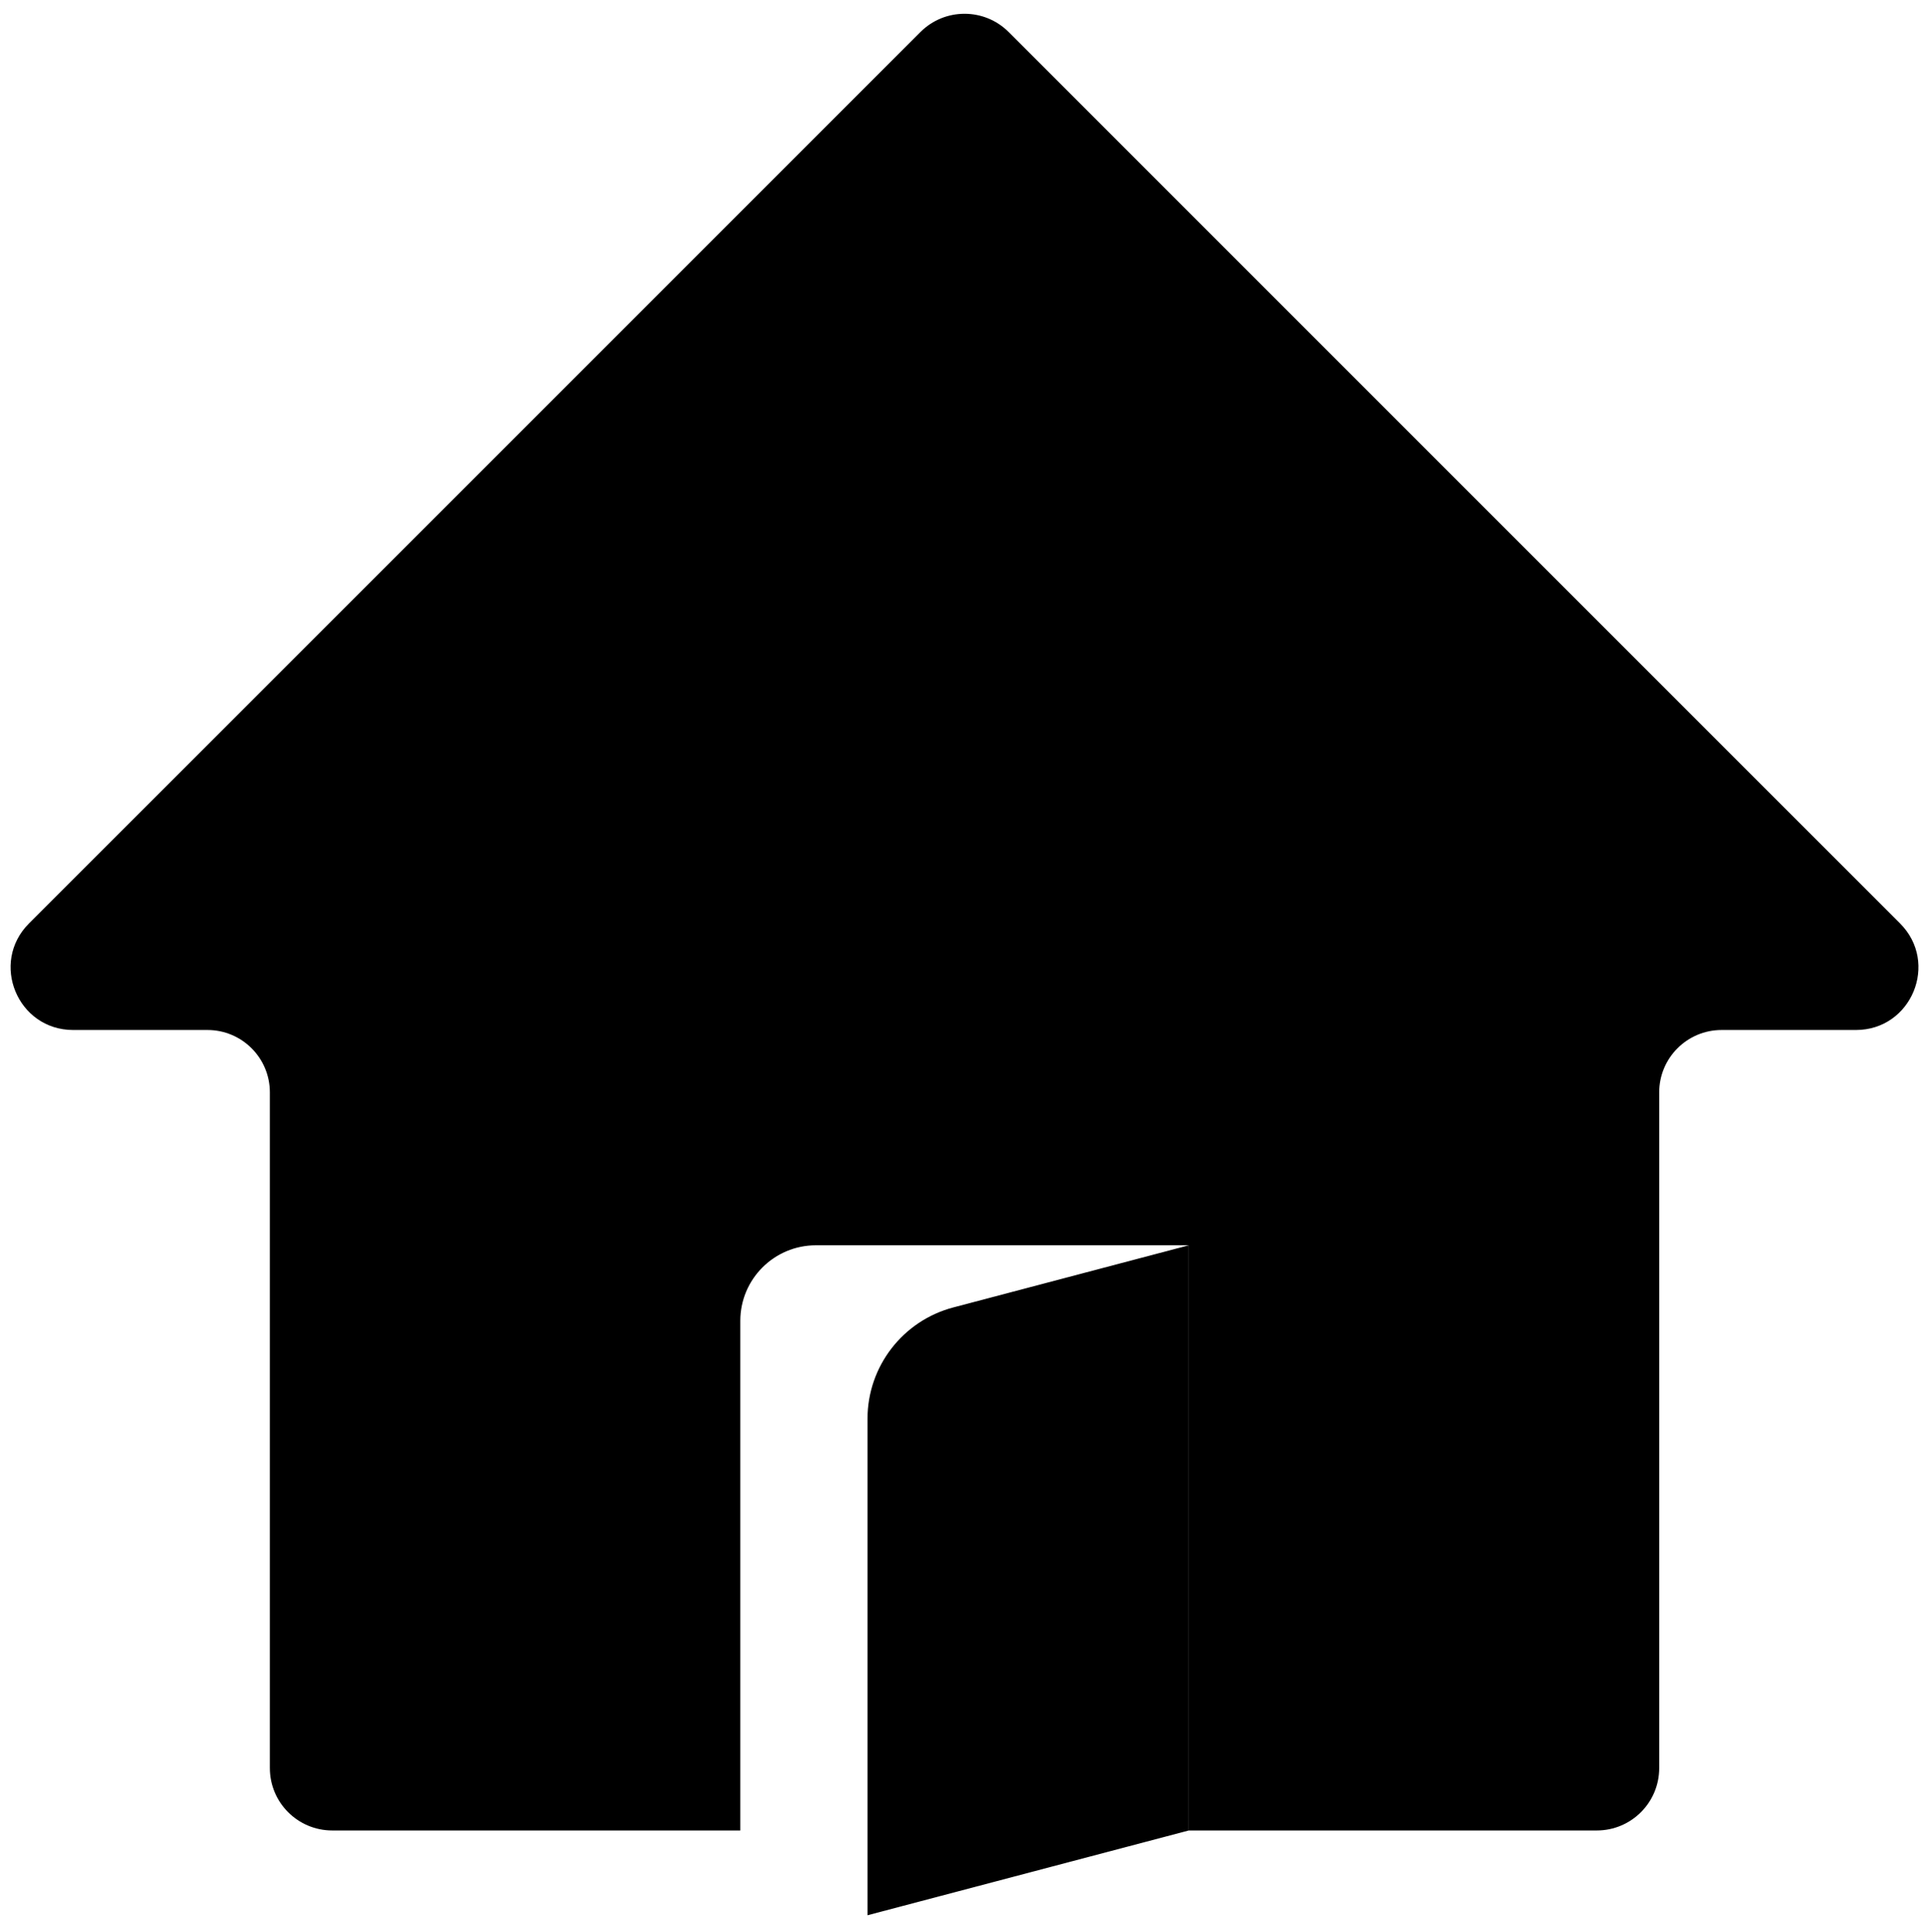
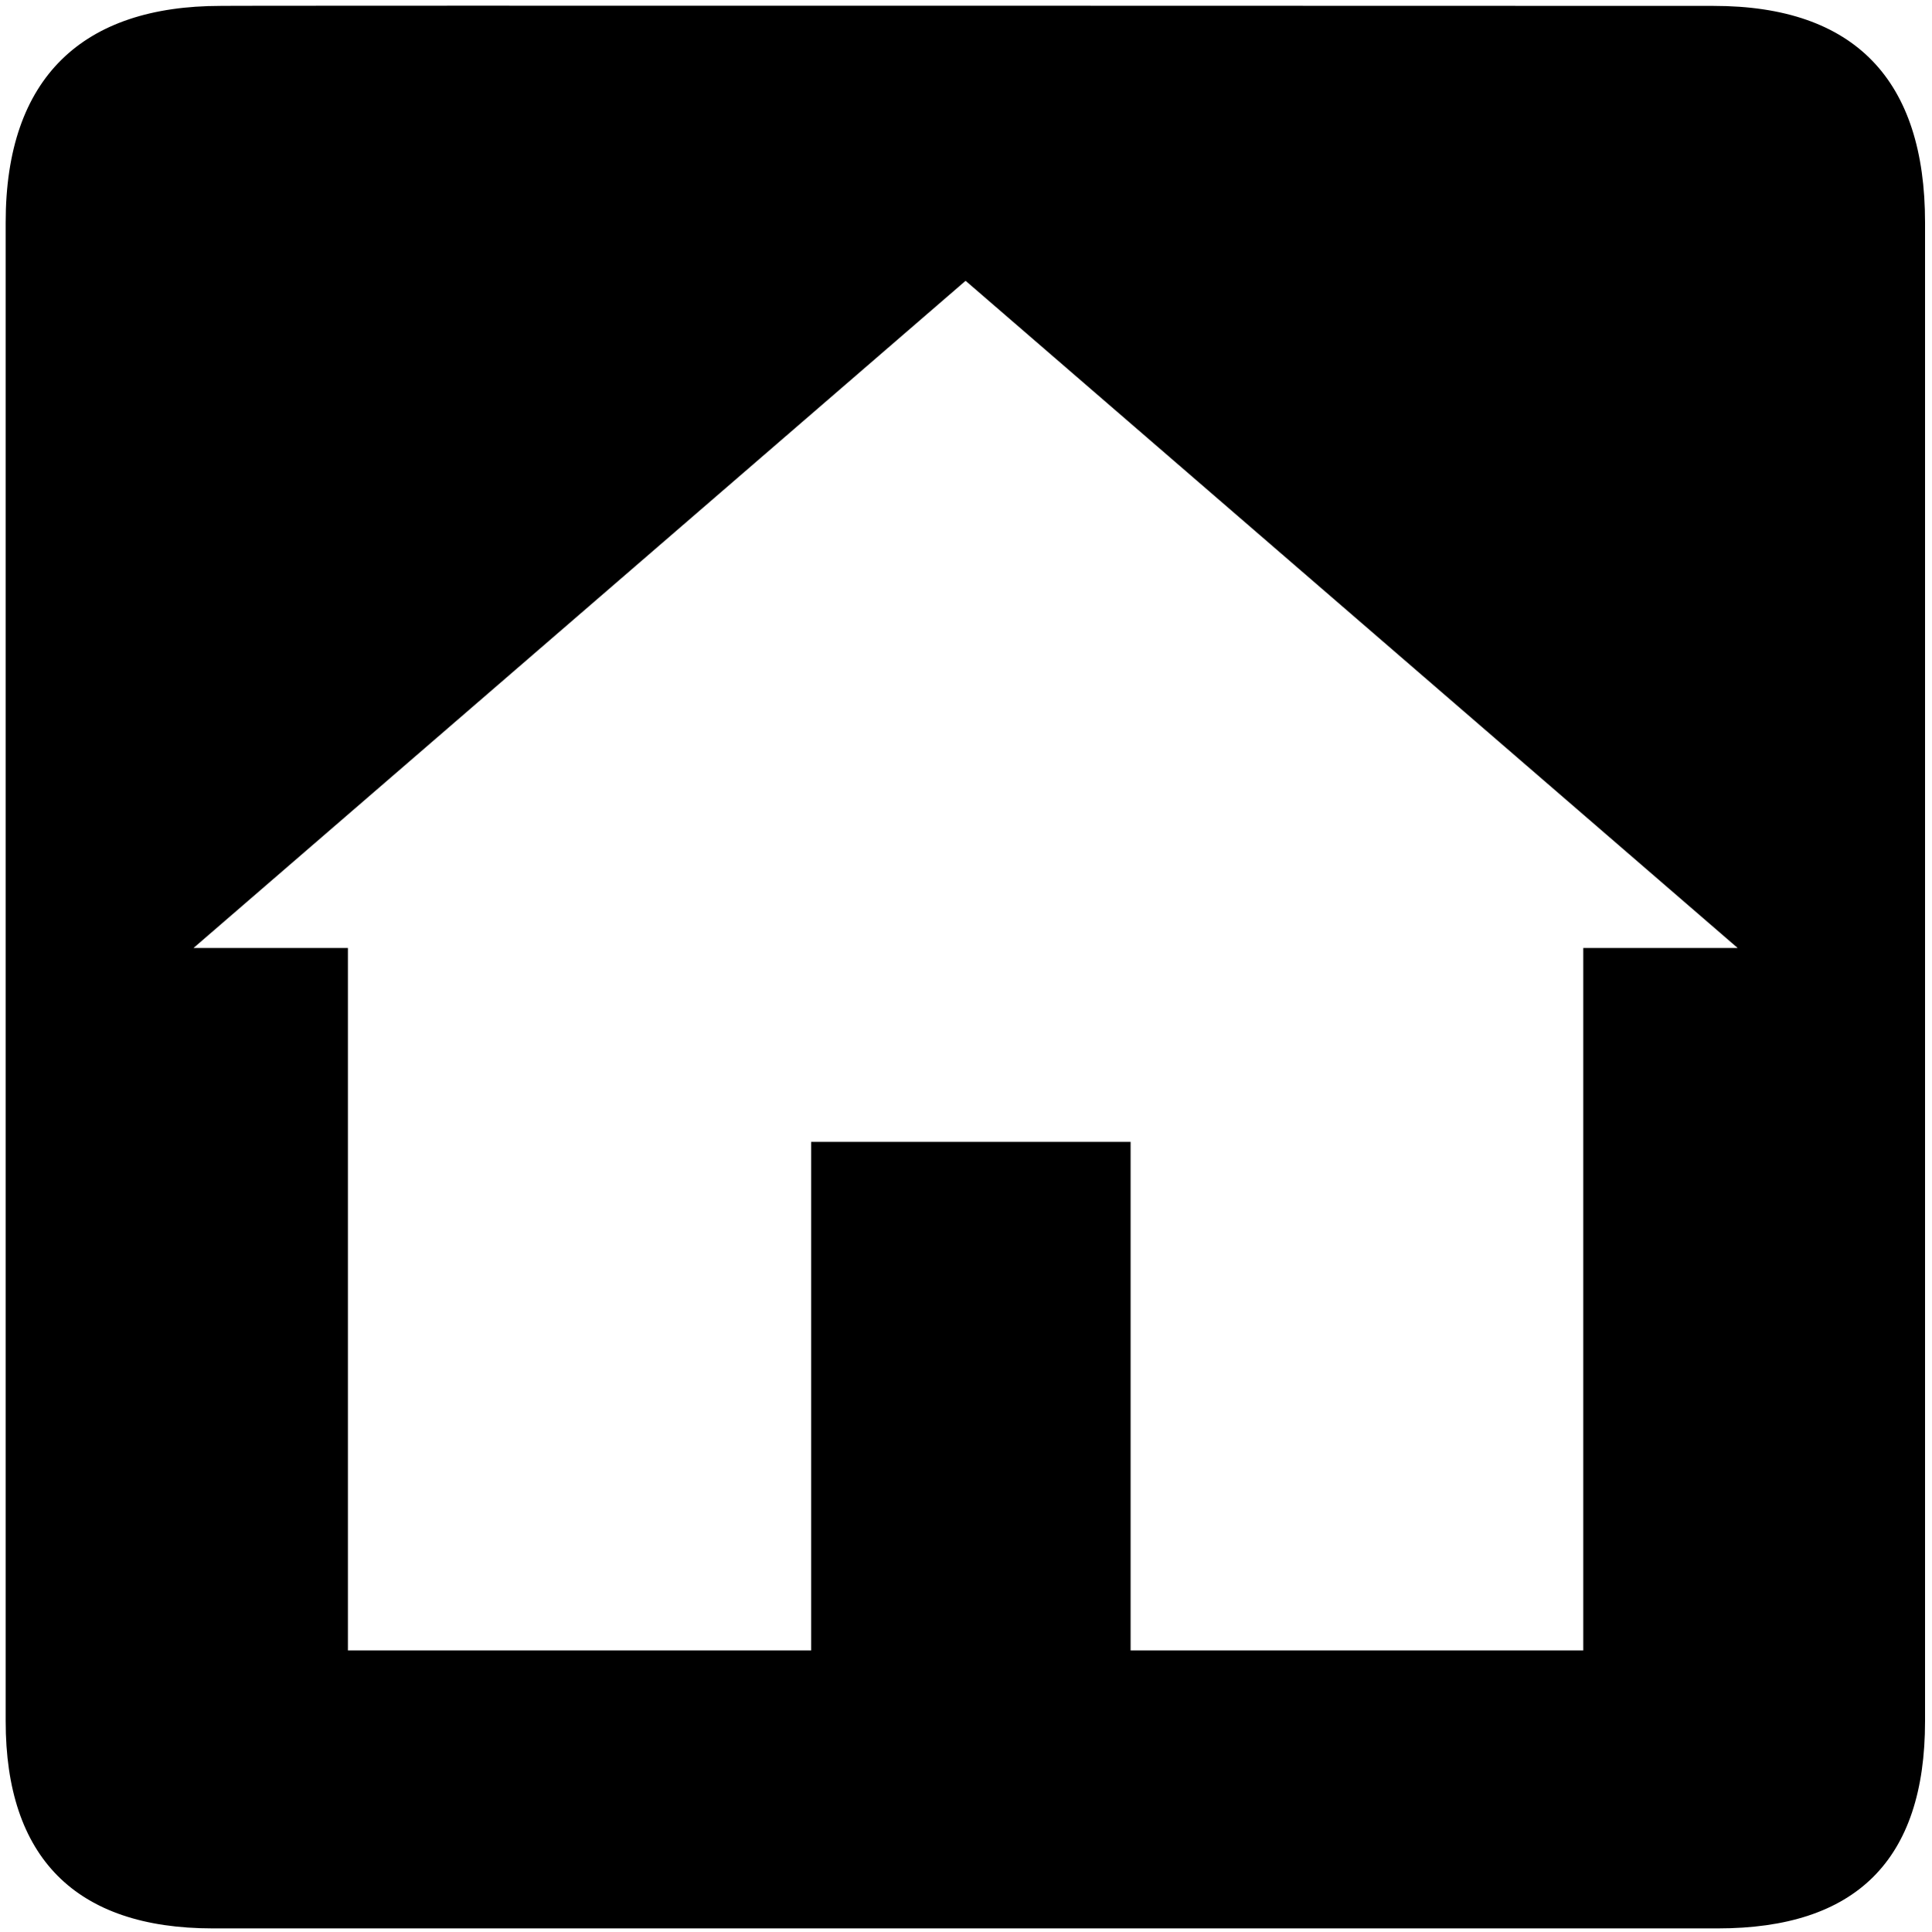
<svg width="580" height="580">
-   <path fill="param(fill)" fill-opacity="param(fill-opacity)" d="M 570.637 277.336 L 302.93 9.629 C 295.609 2.309 283.742 2.309 276.422 9.629 L 8.711 277.336 C -3.098 289.148 5.27 309.336 21.969 309.336 L 62.301 309.336 C 72.652 309.336 81.043 317.727 81.043 328.078 L 81.043 531 C 81.043 541.352 89.434 549.742 99.785 549.742 L 222.332 549.742 L 222.332 396.699 C 222.332 384.16 232.5 374 245.035 374 L 357.02 374 L 357.02 549.742 L 479.566 549.742 C 489.918 549.742 498.309 541.352 498.309 531 L 498.309 328.078 C 498.309 317.727 506.699 309.336 517.051 309.336 L 557.383 309.336 C 574.082 309.336 582.441 289.148 570.637 277.336 Z M 570.637 277.336 " stroke="param(outline)" stroke-opacity="param(outline-opacity)" stroke-width="param(outline-width)" />
-   <path fill="param(fill)" fill-opacity="param(fill-opacity)" d="M 357.02 374 L 286.289 392.664 C 271.109 396.668 260.535 410.395 260.535 426.094 L 260.535 575.207 L 357.02 549.742 Z M 357.02 374 " stroke="param(outline)" stroke-opacity="param(outline-opacity)" stroke-width="param(outline-width)" />
+   <path fill="param(fill)" fill-opacity="param(fill-opacity)" d="M 66.273 1.77 C 24.941 1.77 1.703 23.141 1.703 66.805 L 1.703 516.926 C 1.703 557.77 22.598 579.152 63.895 579.152 L 515.914 579.152 C 557.223 579.152 578.145 558.84 578.145 516.926 L 578.145 66.805 C 578.145 24.203 557.223 1.77 514.625 1.77 C 514.621 1.77 66.125 1.625 66.273 1.77 Z M 289.996 84.328 L 521.875 284.707 L 475.5 284.707 L 475.5 495.676 L 339.551 495.676 L 339.551 342.938 L 243.617 342.938 L 243.617 495.676 L 104.488 495.676 L 104.488 284.707 L 58.113 284.707 L 289.992 84.328 Z M 289.996 84.328 " stroke="param(outline)" stroke-opacity="param(outline-opacity)" stroke-width="param(outline-width)" />
</svg>
